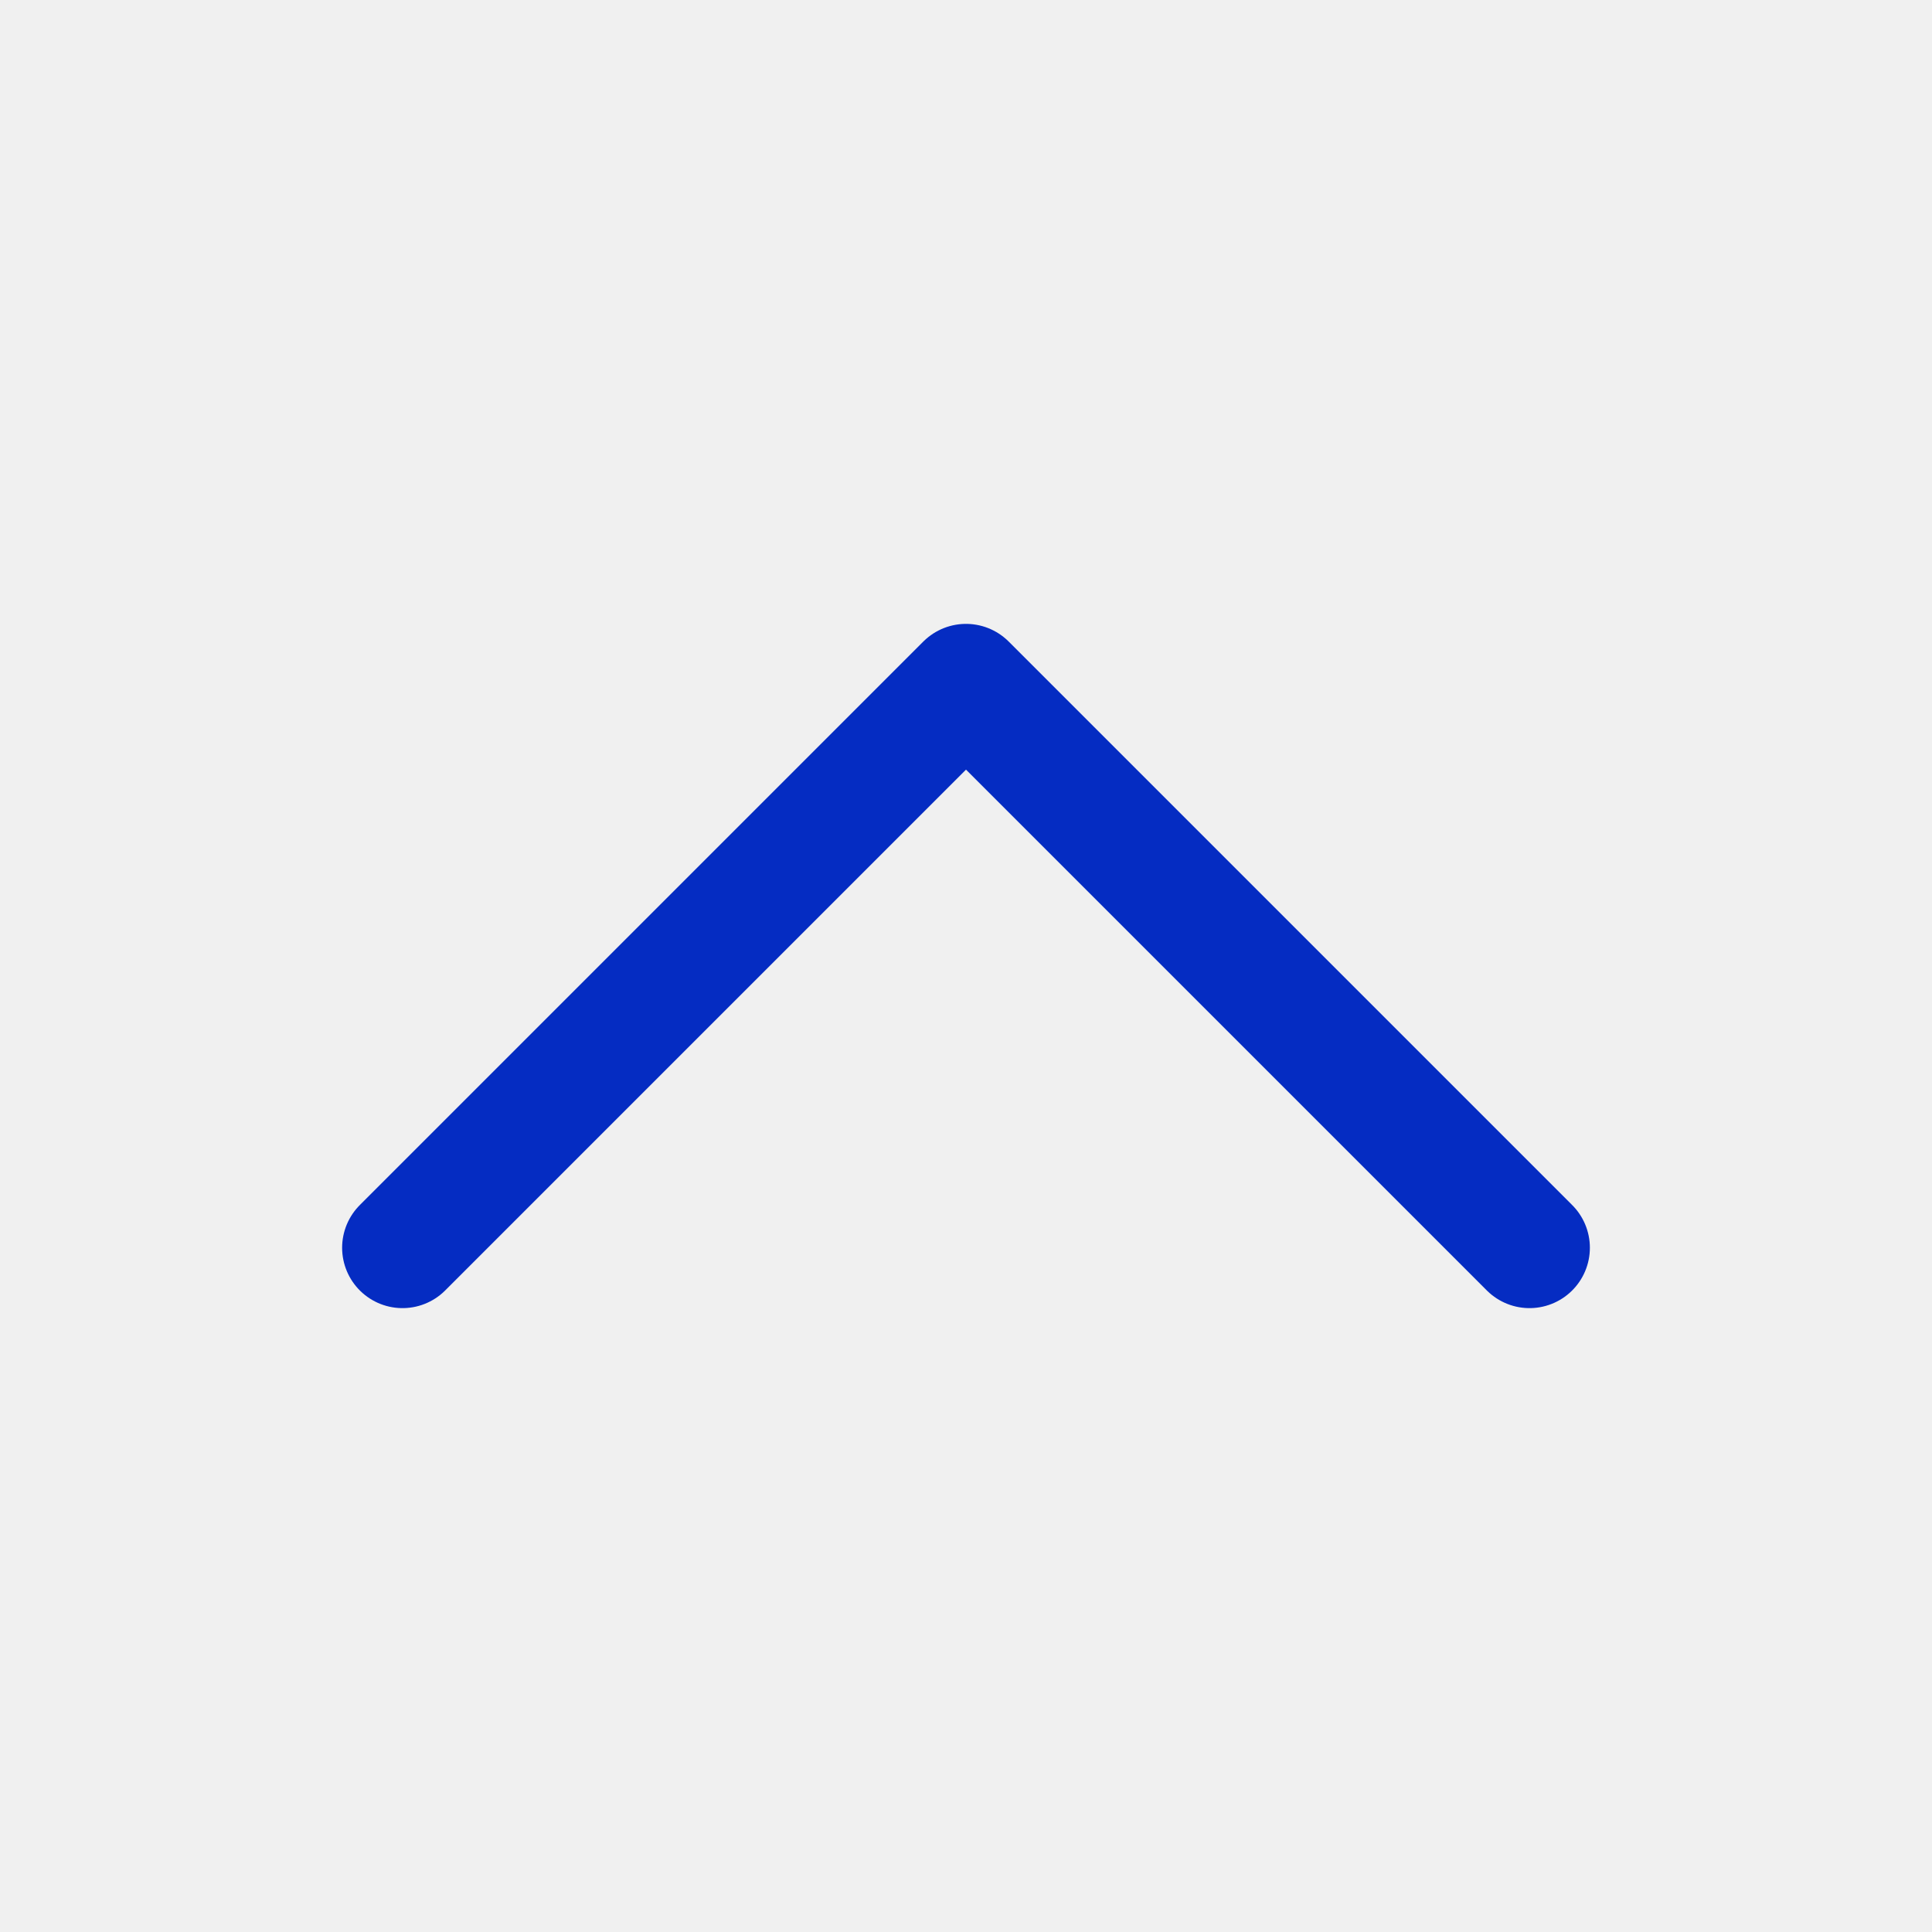
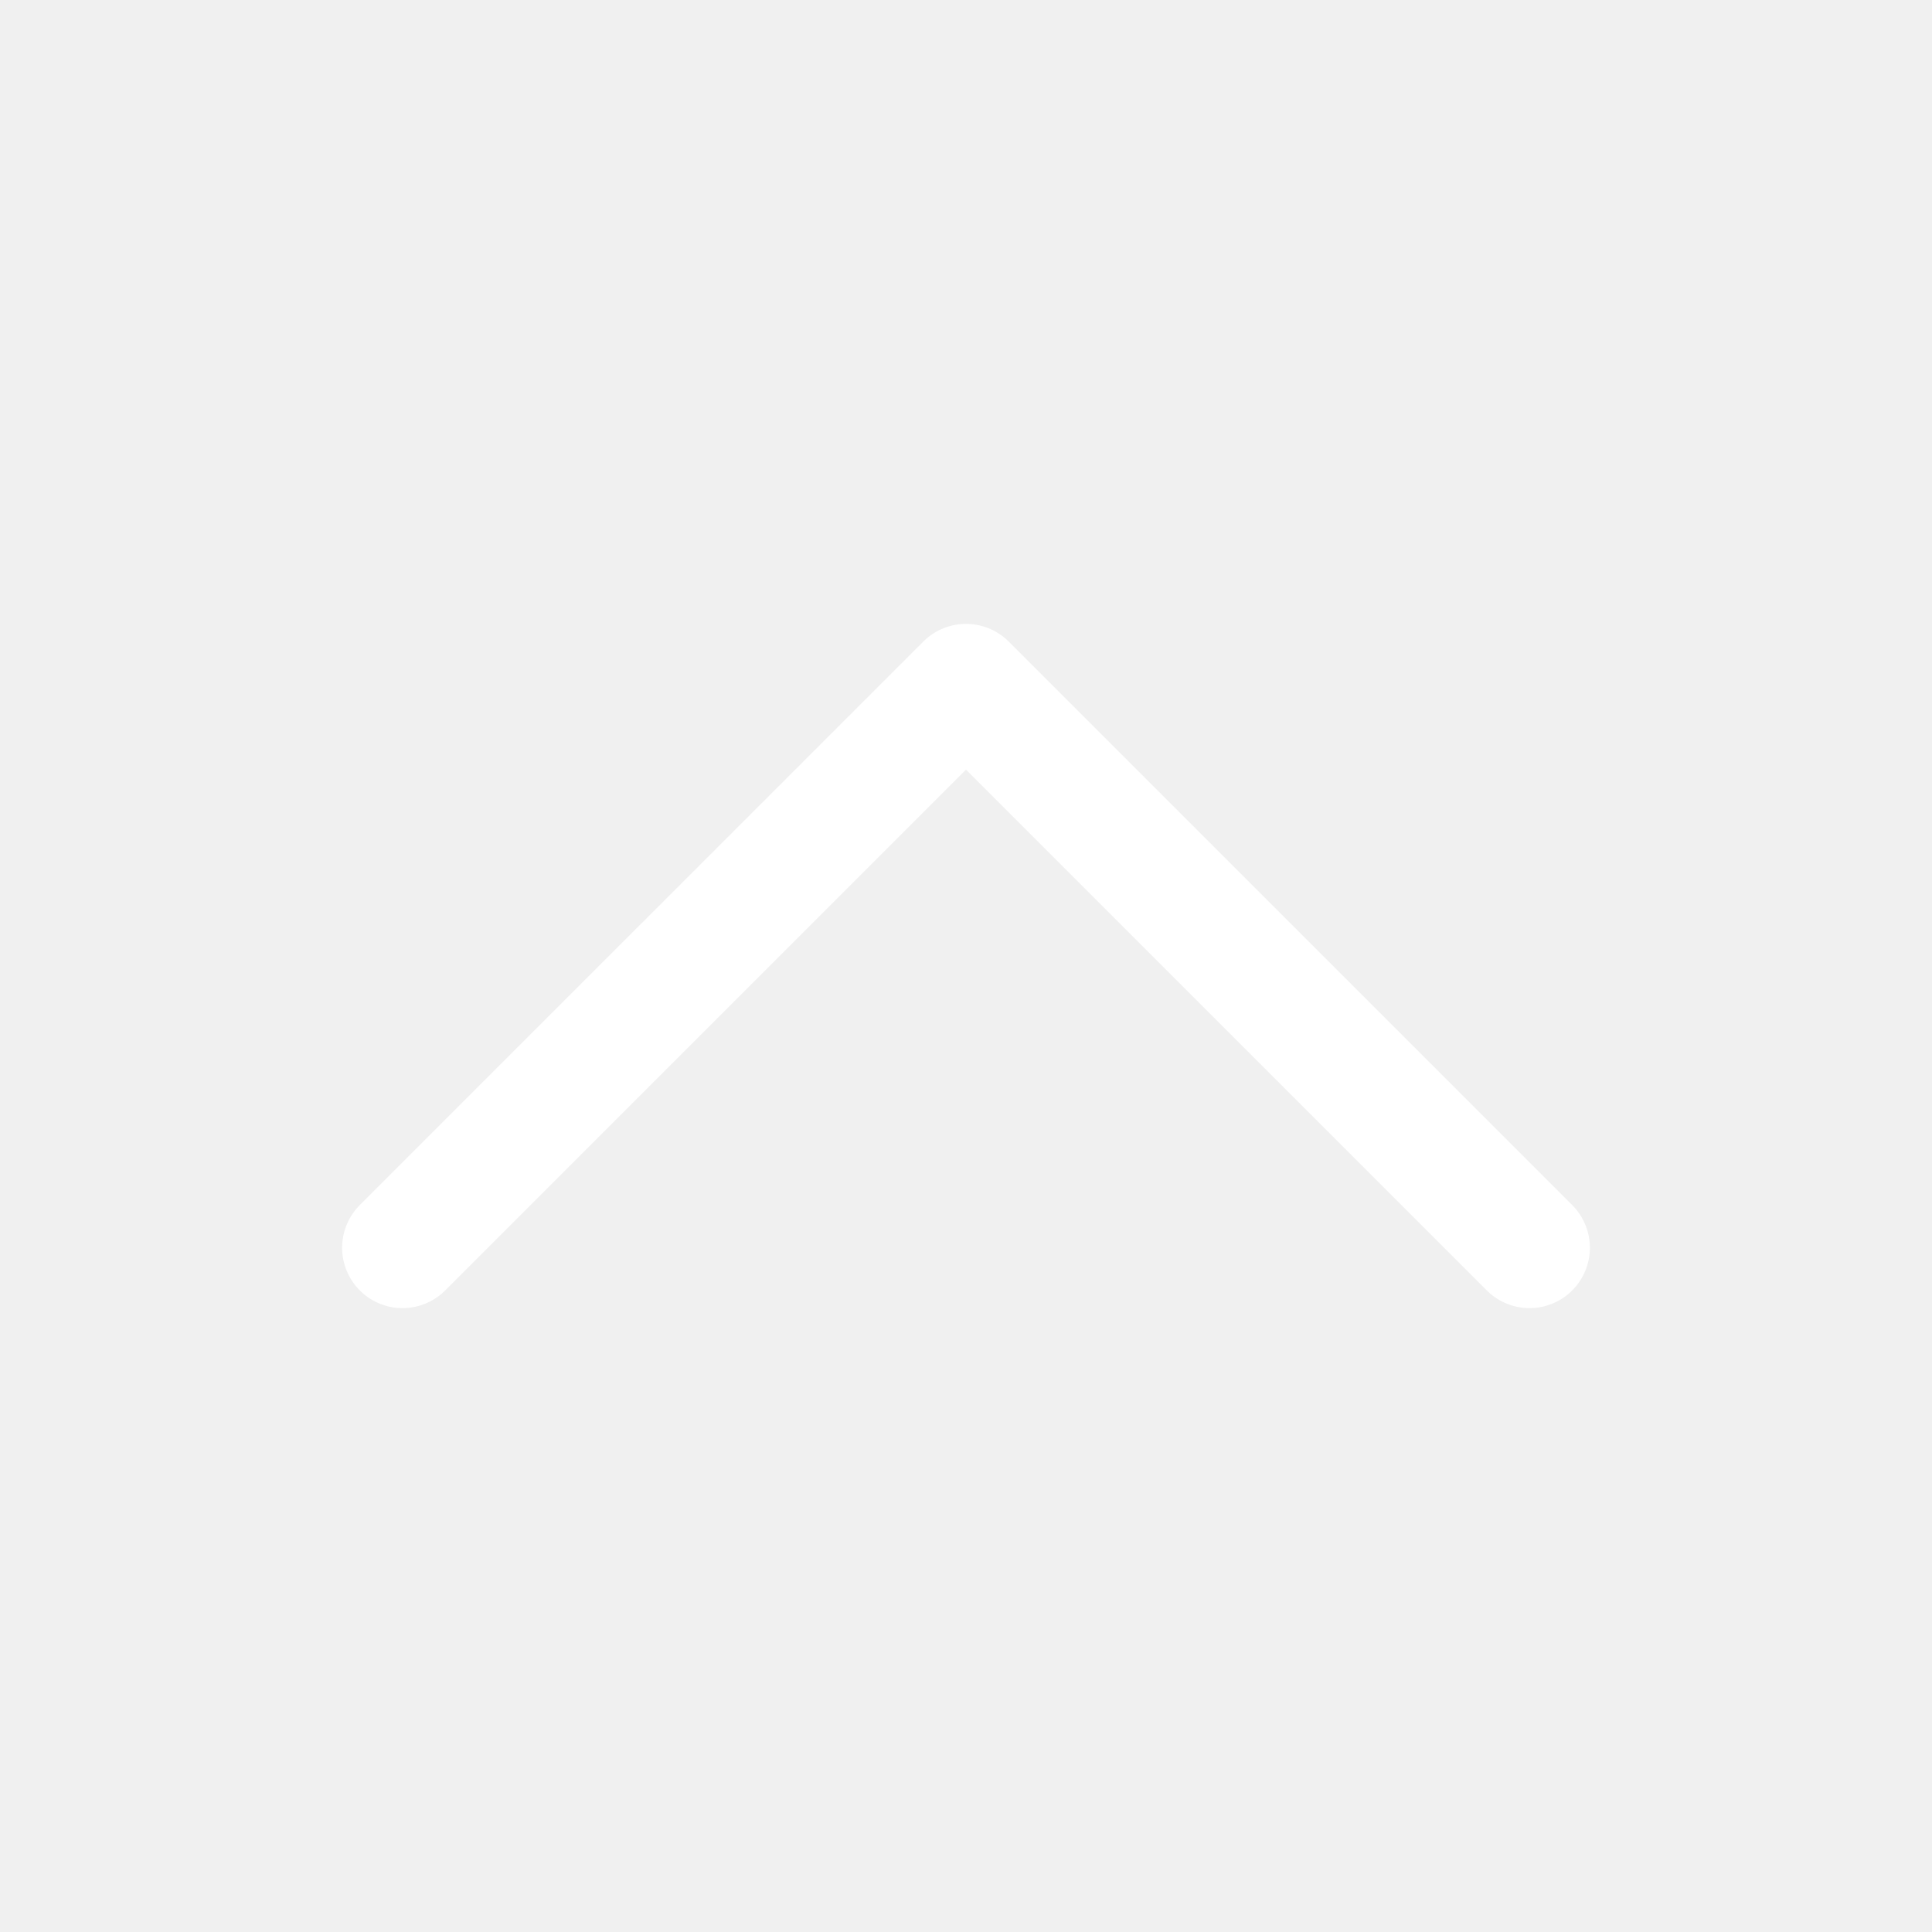
<svg xmlns="http://www.w3.org/2000/svg" width="24" height="24" viewBox="0 0 24 24" fill="none">
-   <path d="M19 15.5L12 8.5L5 15.5" stroke="#052CC2" stroke-width="1.5" stroke-linecap="round" stroke-linejoin="round" />
+   <path d="M19 15.5L12 8.5L5 15.5" stroke="white" stroke-width="1.5" stroke-linecap="round" stroke-linejoin="round" />
</svg>
